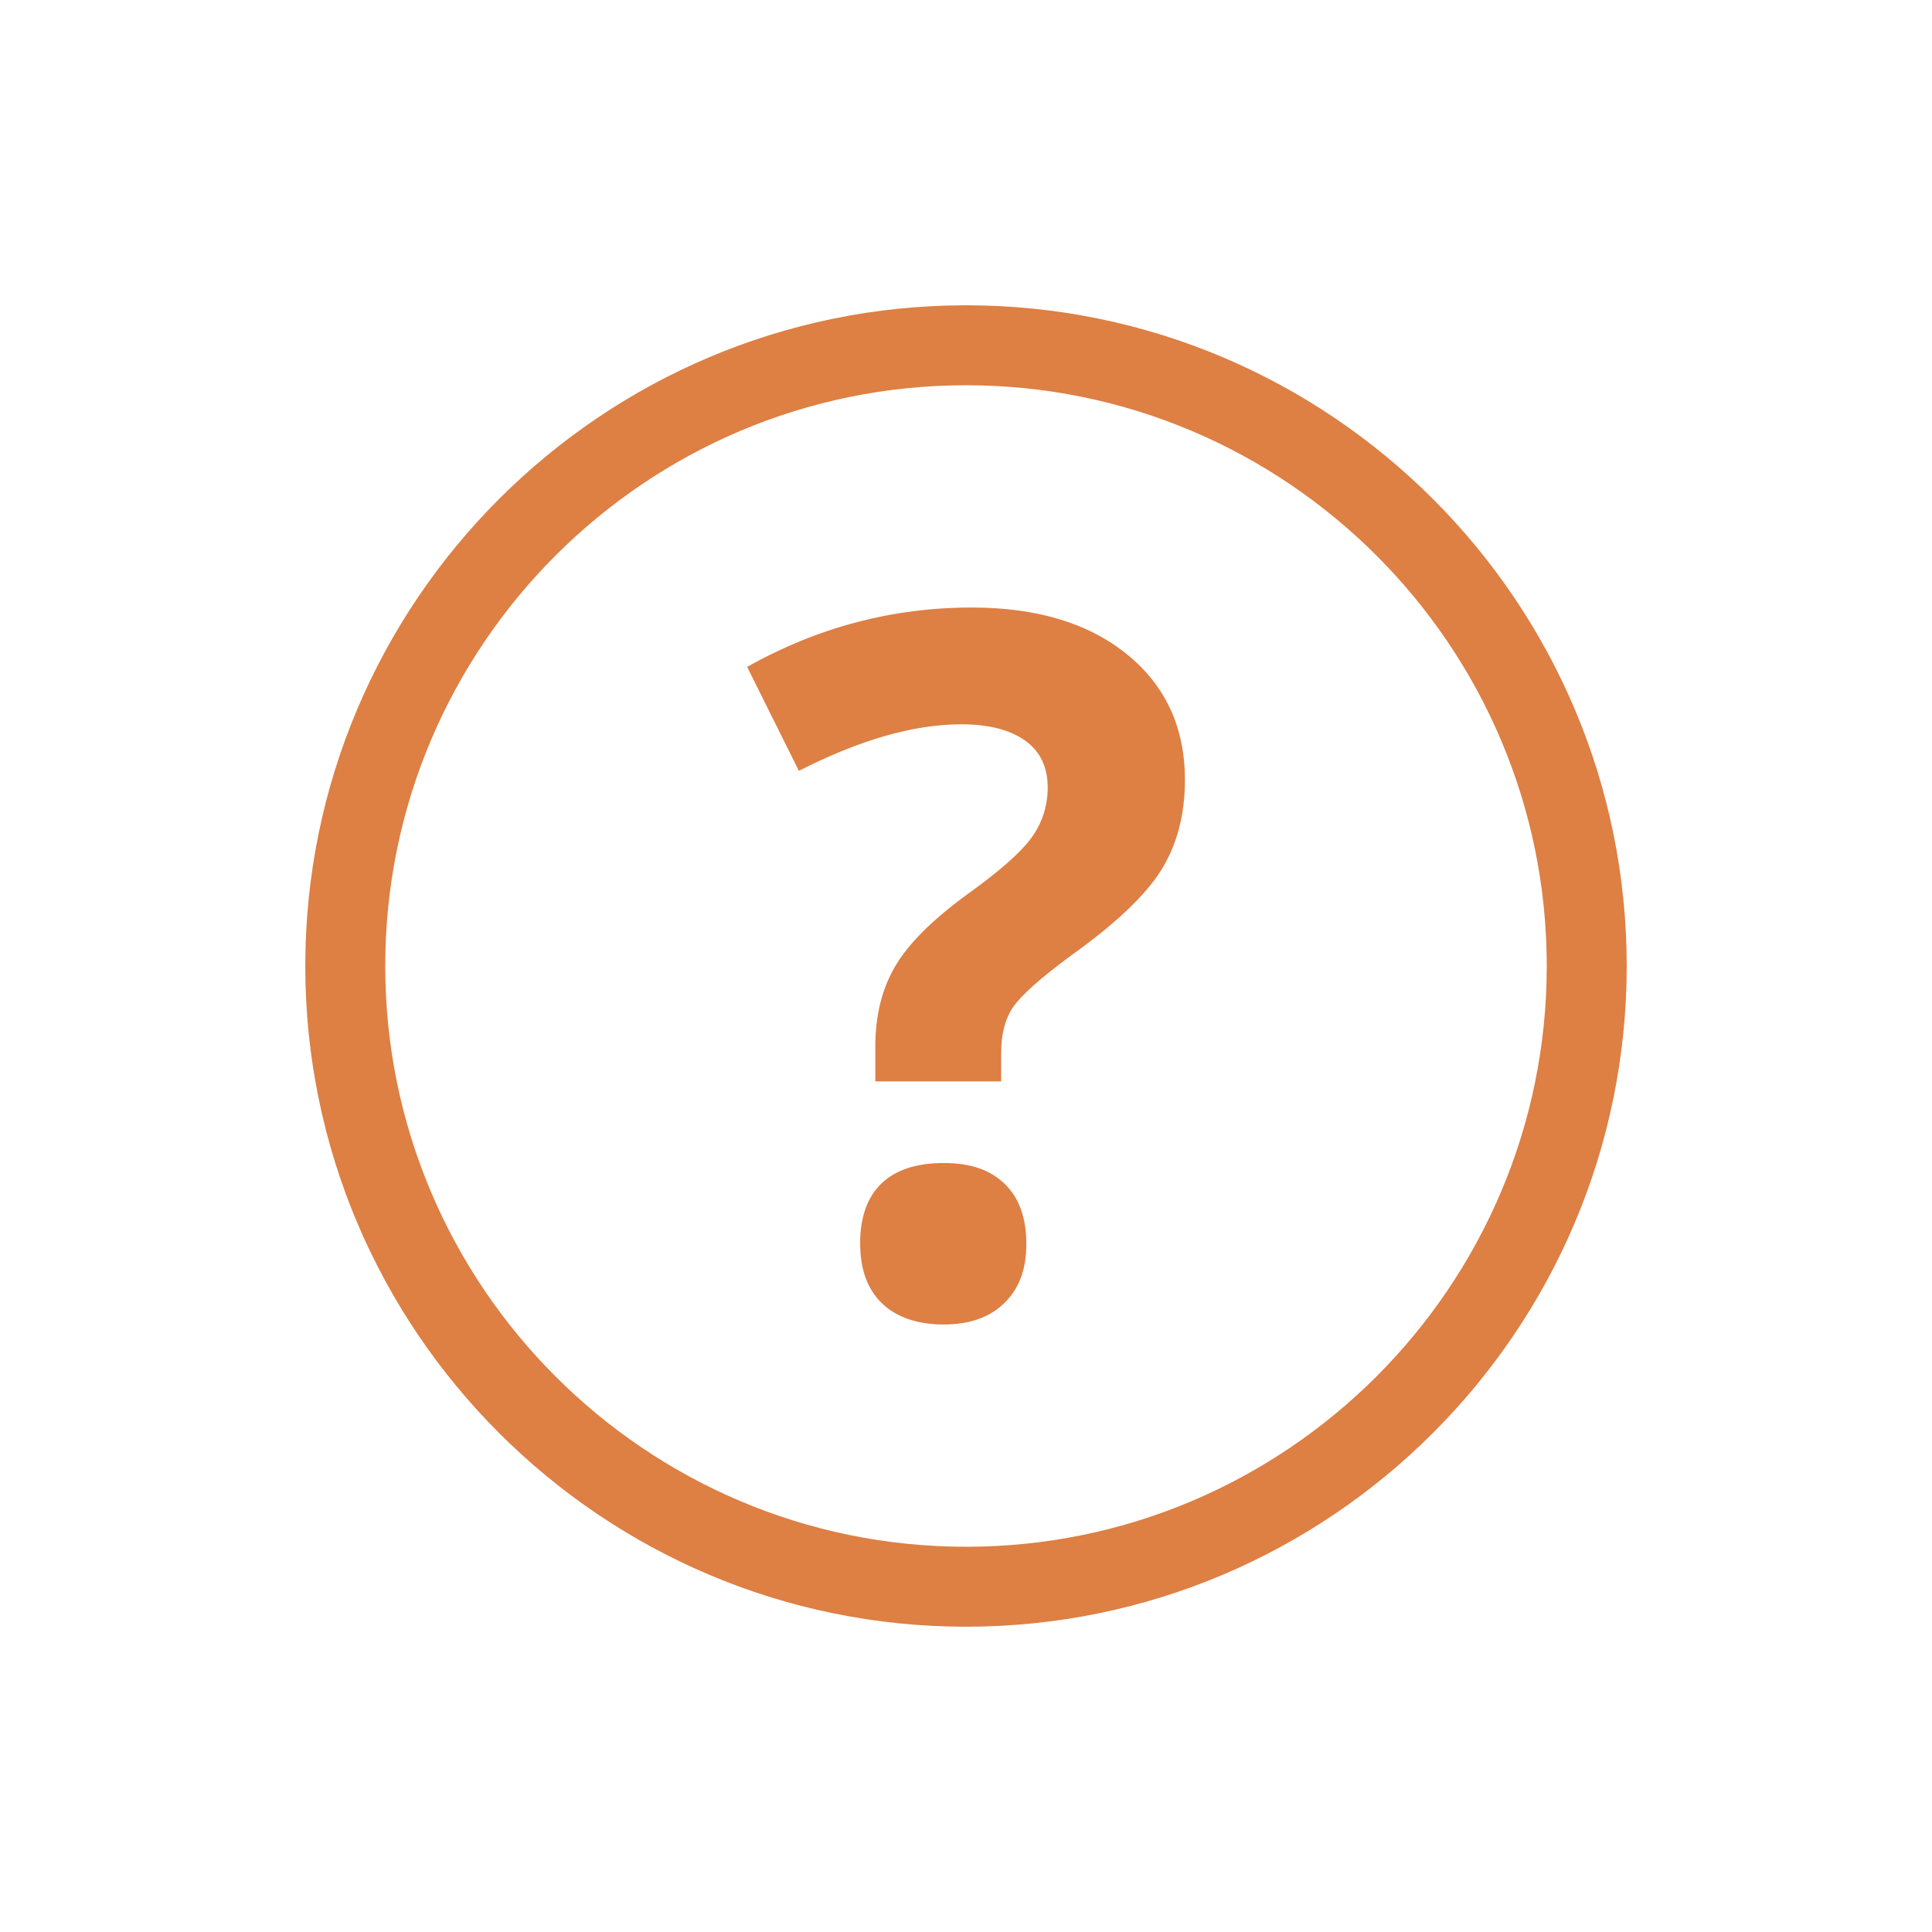
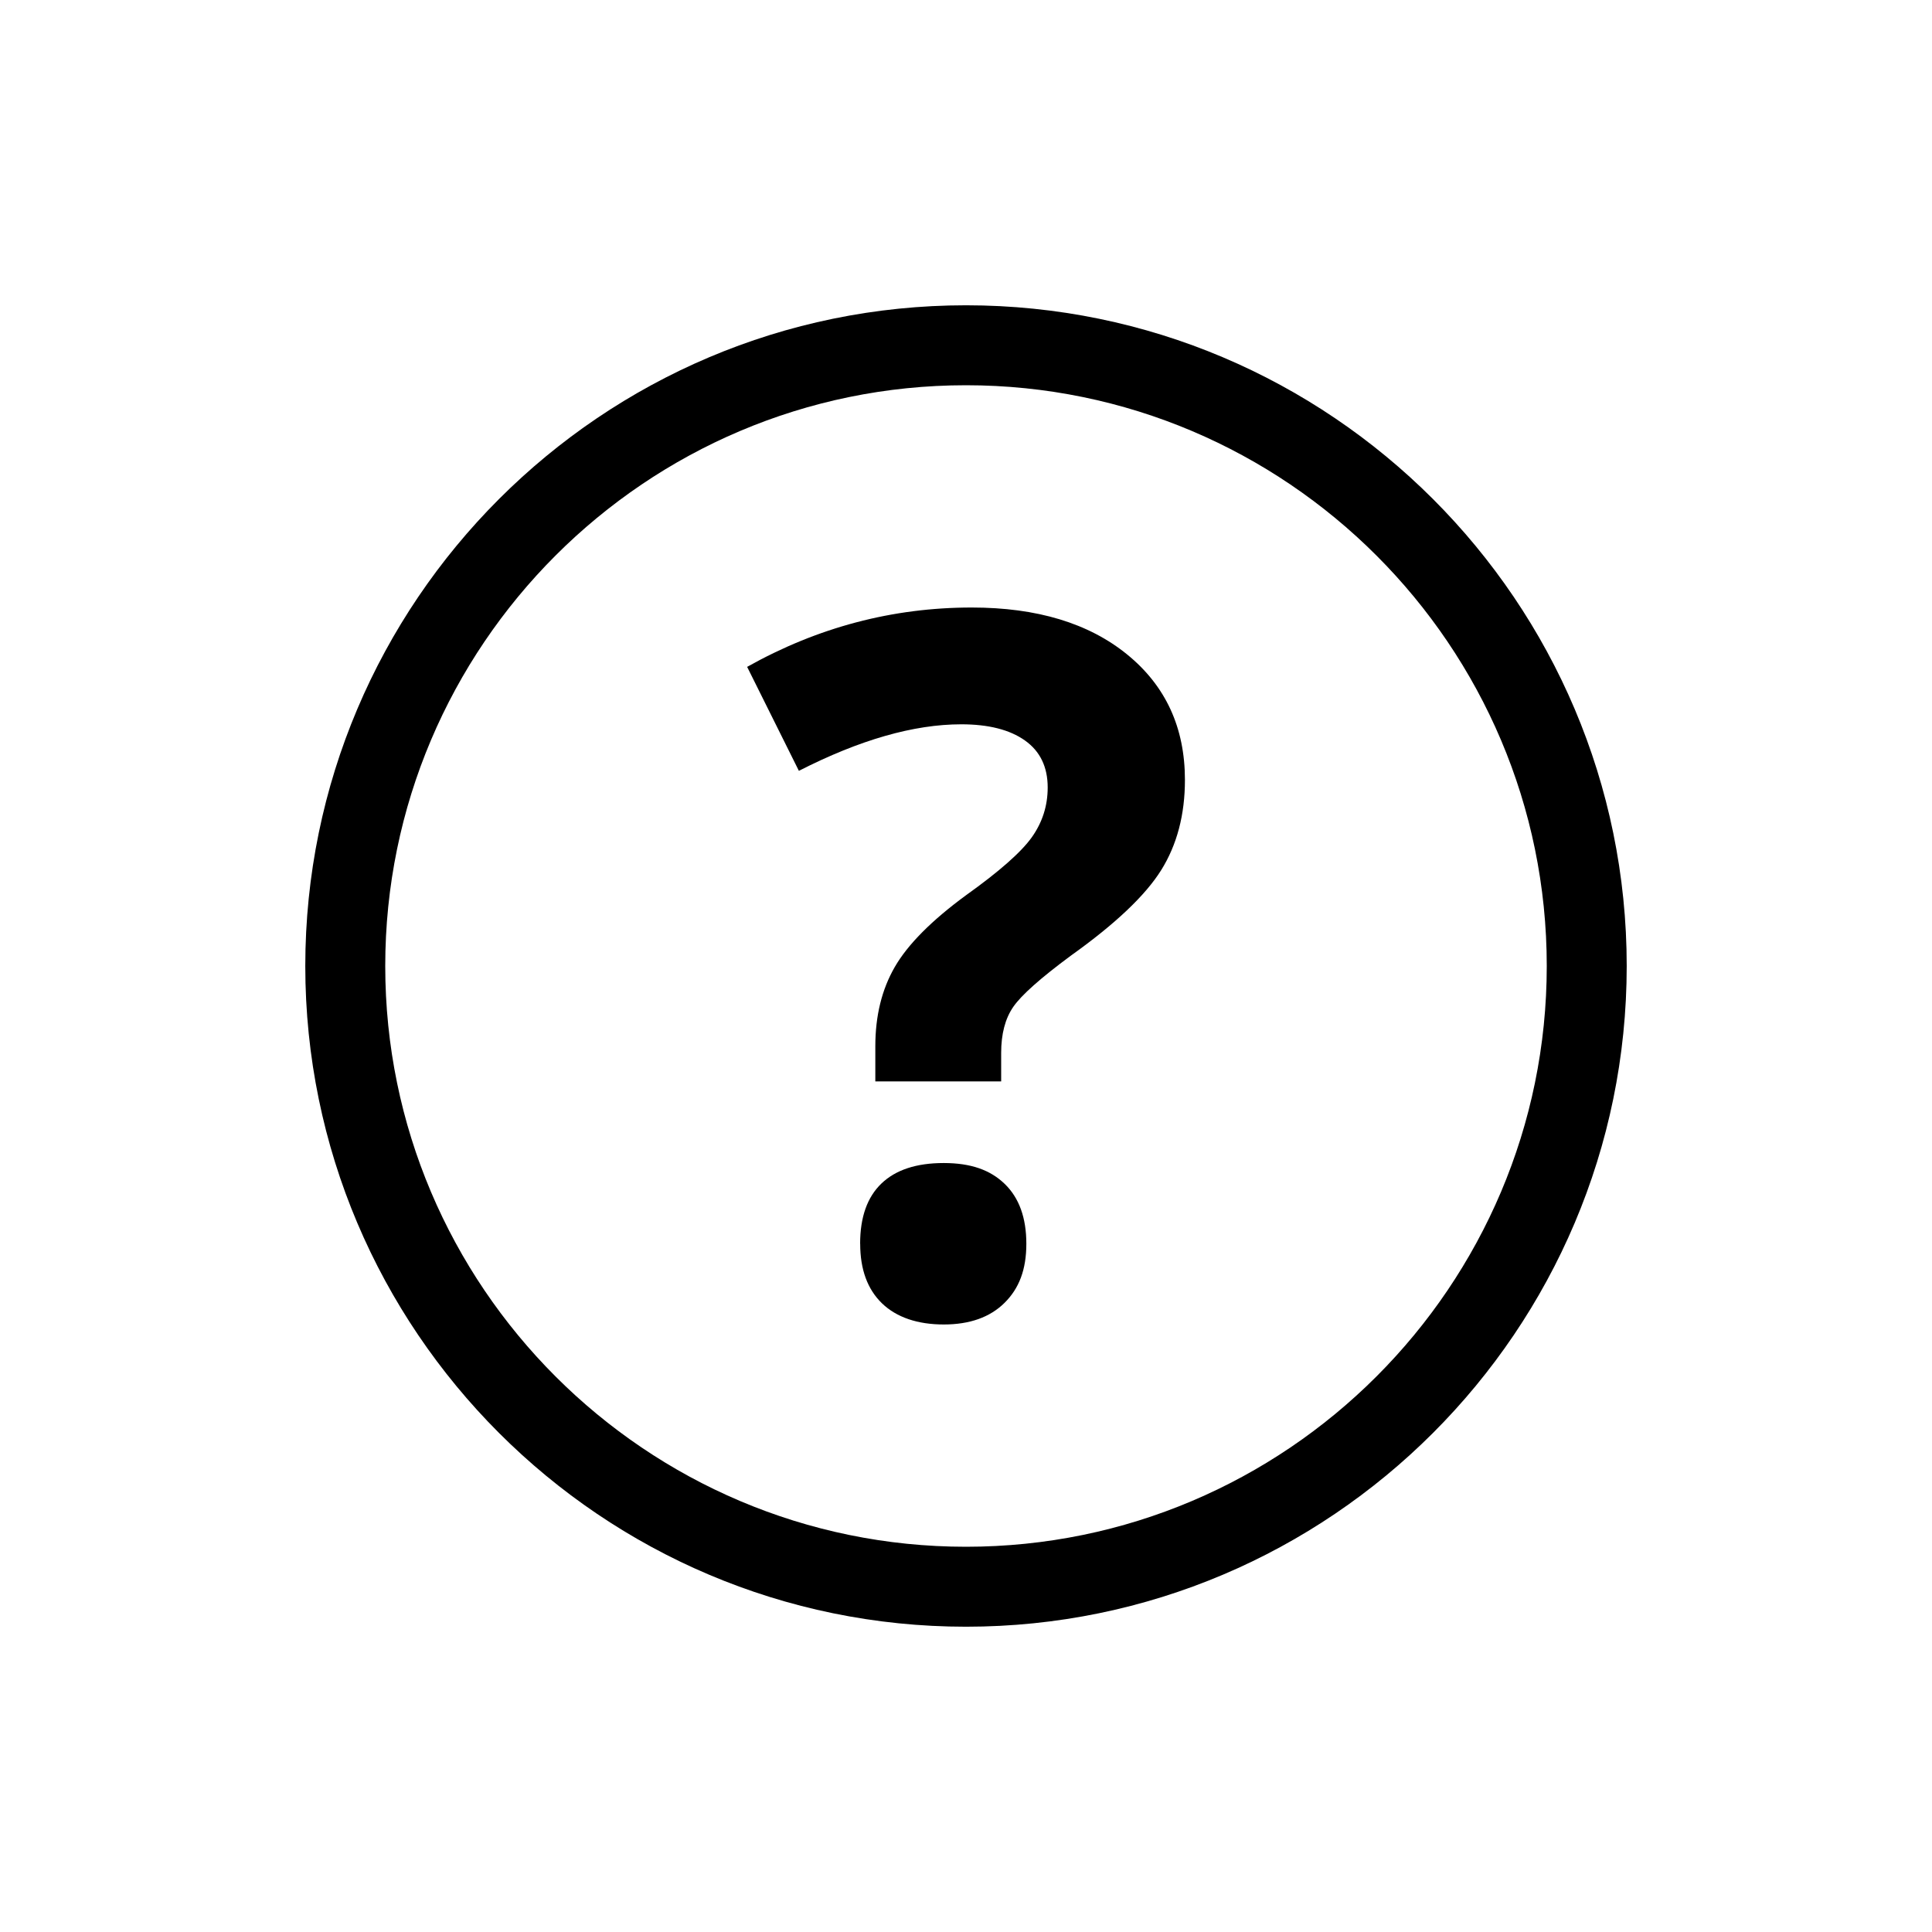
<svg xmlns="http://www.w3.org/2000/svg" id="Layer_1" viewBox="0 0 600 600">
  <defs>
-     <style>.cls-1{fill:#de7f43;}</style>
+     <style />
  </defs>
  <path class="cls-1" d="m271.84,335.83v-10.91c0-9.44,2.01-17.64,6.05-24.63,4.03-6.98,11.4-14.4,22.12-22.27,10.32-7.37,17.13-13.37,20.42-17.99,3.29-4.62,4.94-9.78,4.94-15.48,0-6.39-2.36-11.26-7.08-14.6-4.72-3.34-11.31-5.01-19.76-5.01-14.75,0-31.56,4.82-50.43,14.45l-16.07-32.29c21.92-12.29,45.17-18.43,69.75-18.43,20.25,0,36.35,4.87,48.29,14.6,11.94,9.73,17.92,22.71,17.92,38.93,0,10.81-2.46,20.15-7.37,28.02-4.92,7.87-14.25,16.71-28.02,26.54-9.44,6.98-15.41,12.29-17.92,15.93-2.51,3.64-3.76,8.41-3.76,14.3v8.85h-39.08Zm-4.72,50.43c0-8.26,2.21-14.5,6.64-18.73,4.42-4.23,10.86-6.34,19.32-6.34s14.47,2.16,18.95,6.49c4.47,4.33,6.71,10.52,6.71,18.58s-2.26,13.89-6.78,18.36c-4.52,4.47-10.81,6.71-18.87,6.71s-14.65-2.19-19.17-6.56c-4.52-4.37-6.78-10.54-6.78-18.51Z" />
  <path class="cls-1" d="m300,505.19c-113.14,0-205.19-92.05-205.19-205.19s92.05-205.19,205.19-205.19,205.19,92.05,205.19,205.19-92.05,205.19-205.19,205.19Zm0-385.55c-99.45,0-180.36,80.91-180.36,180.36s80.91,180.36,180.36,180.36,180.36-80.91,180.36-180.36-80.91-180.36-180.36-180.36Z" />
</svg>
